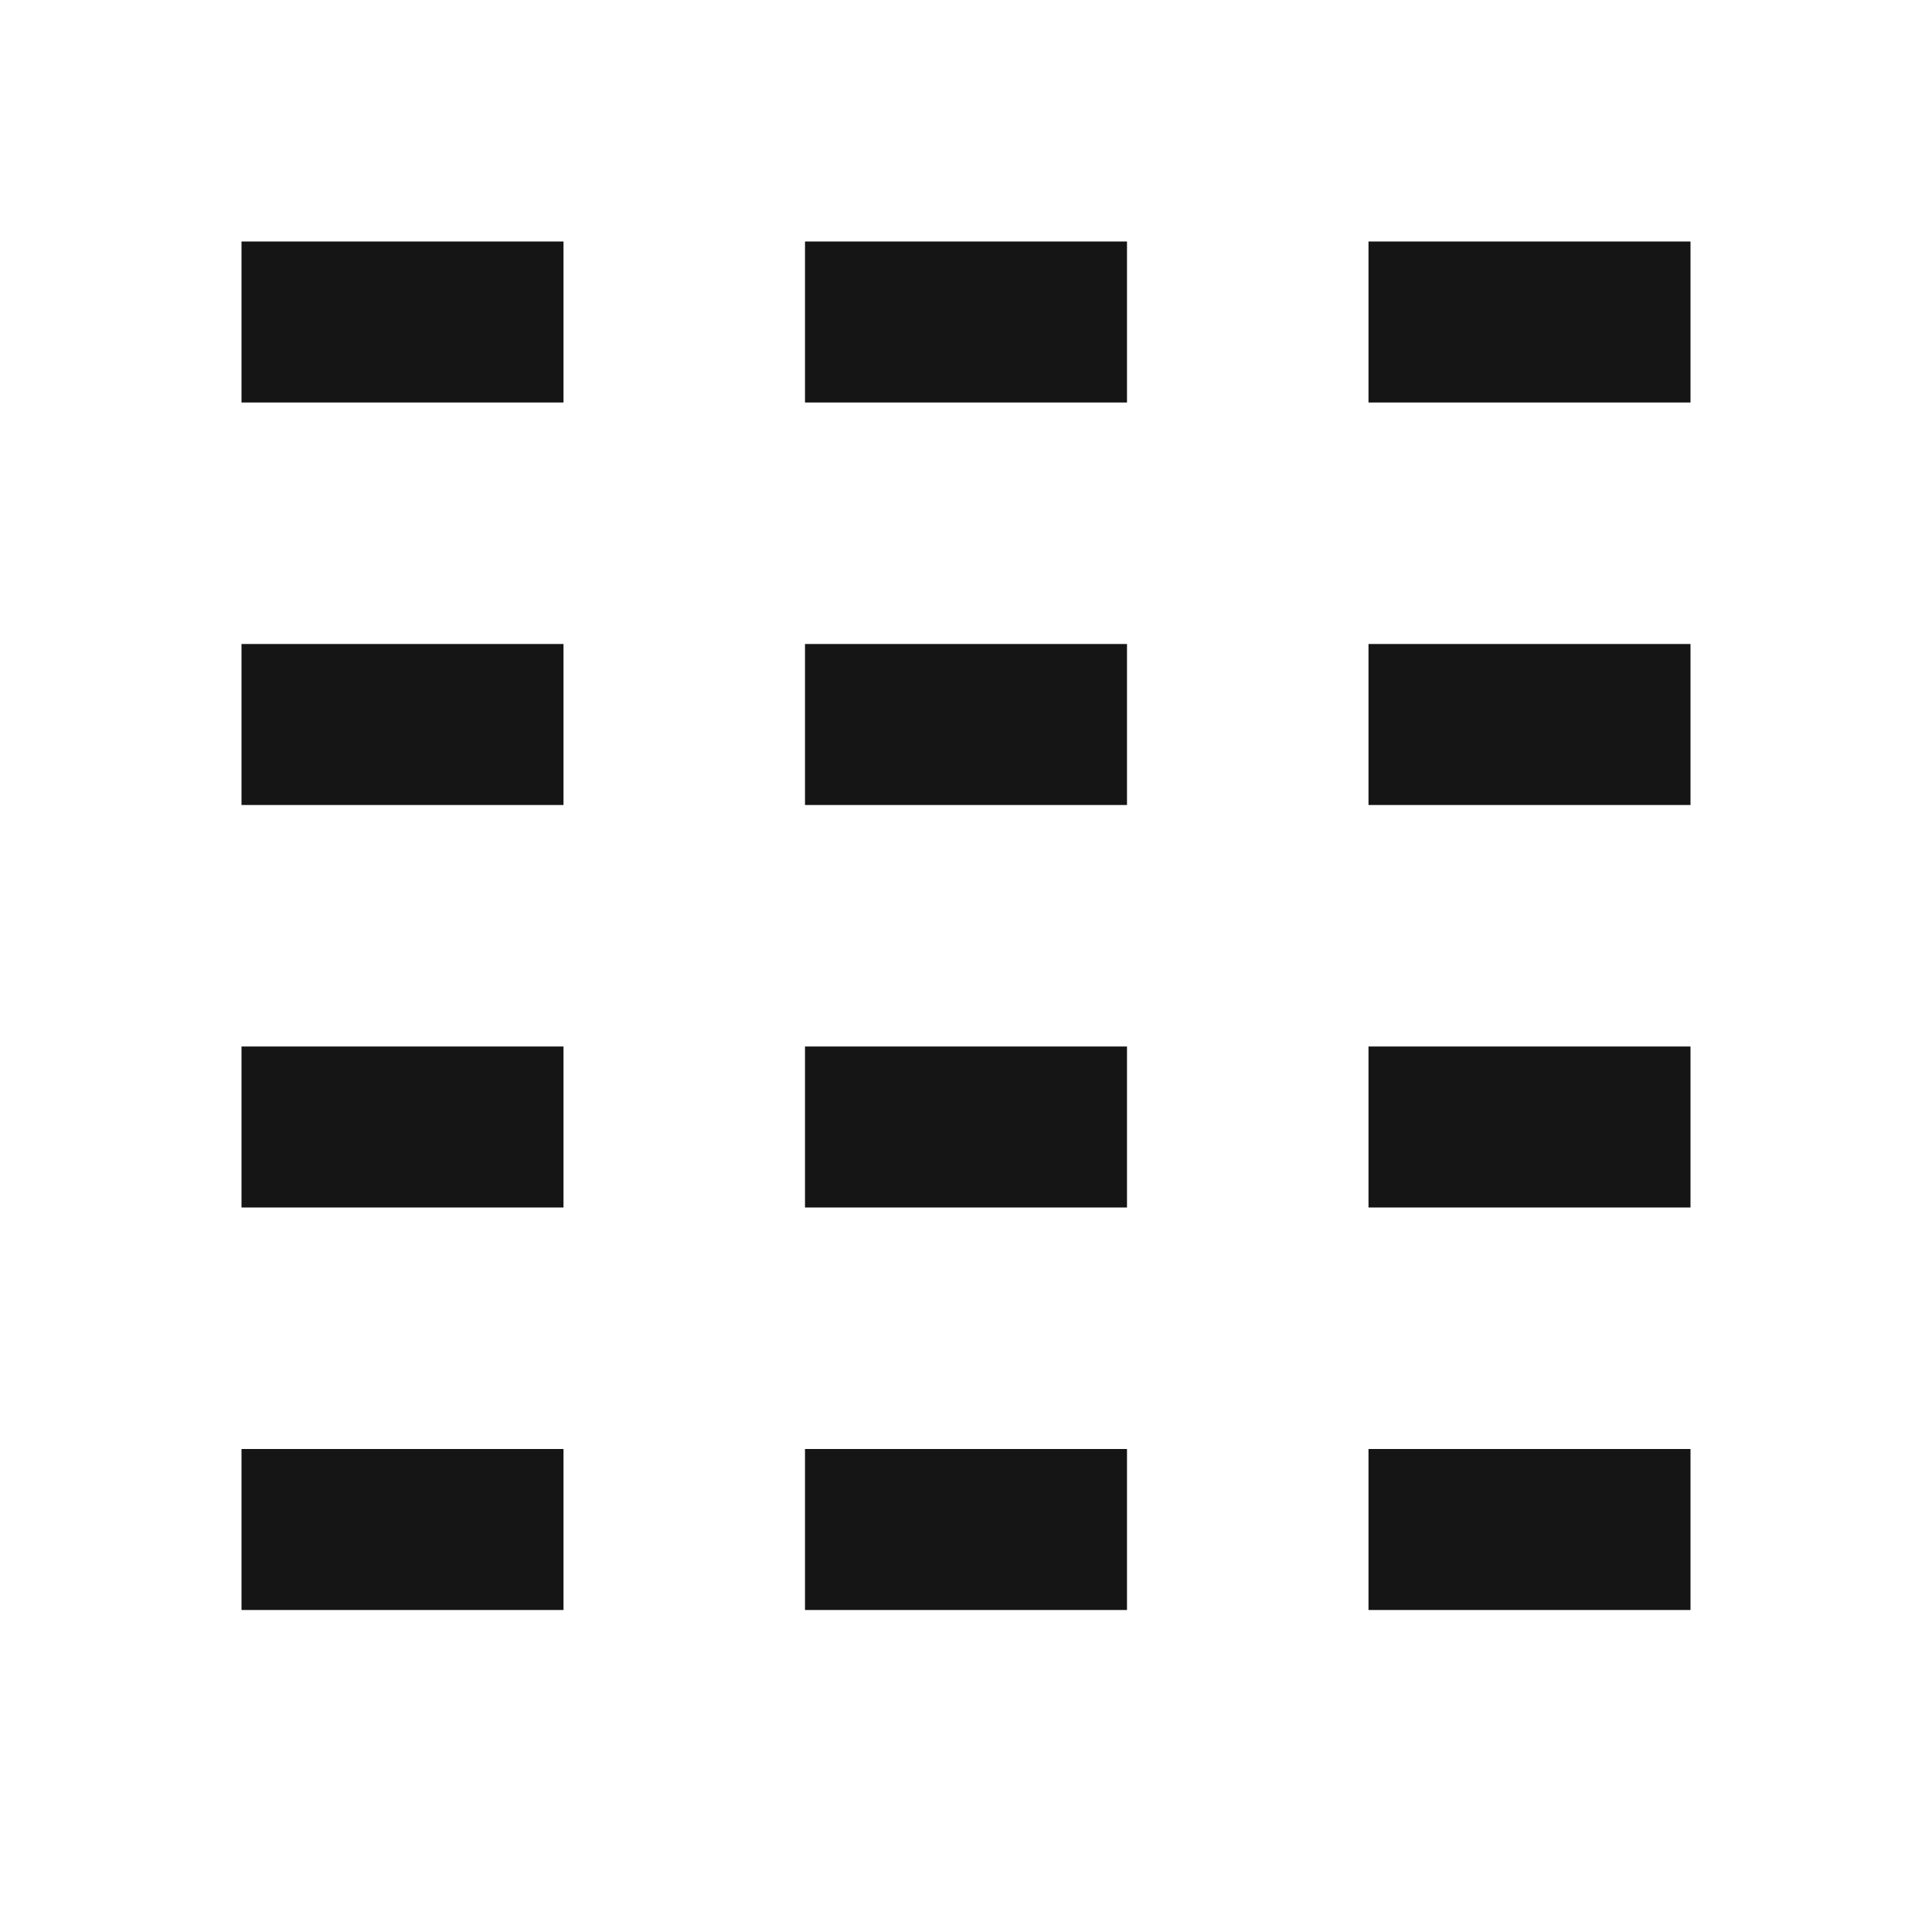
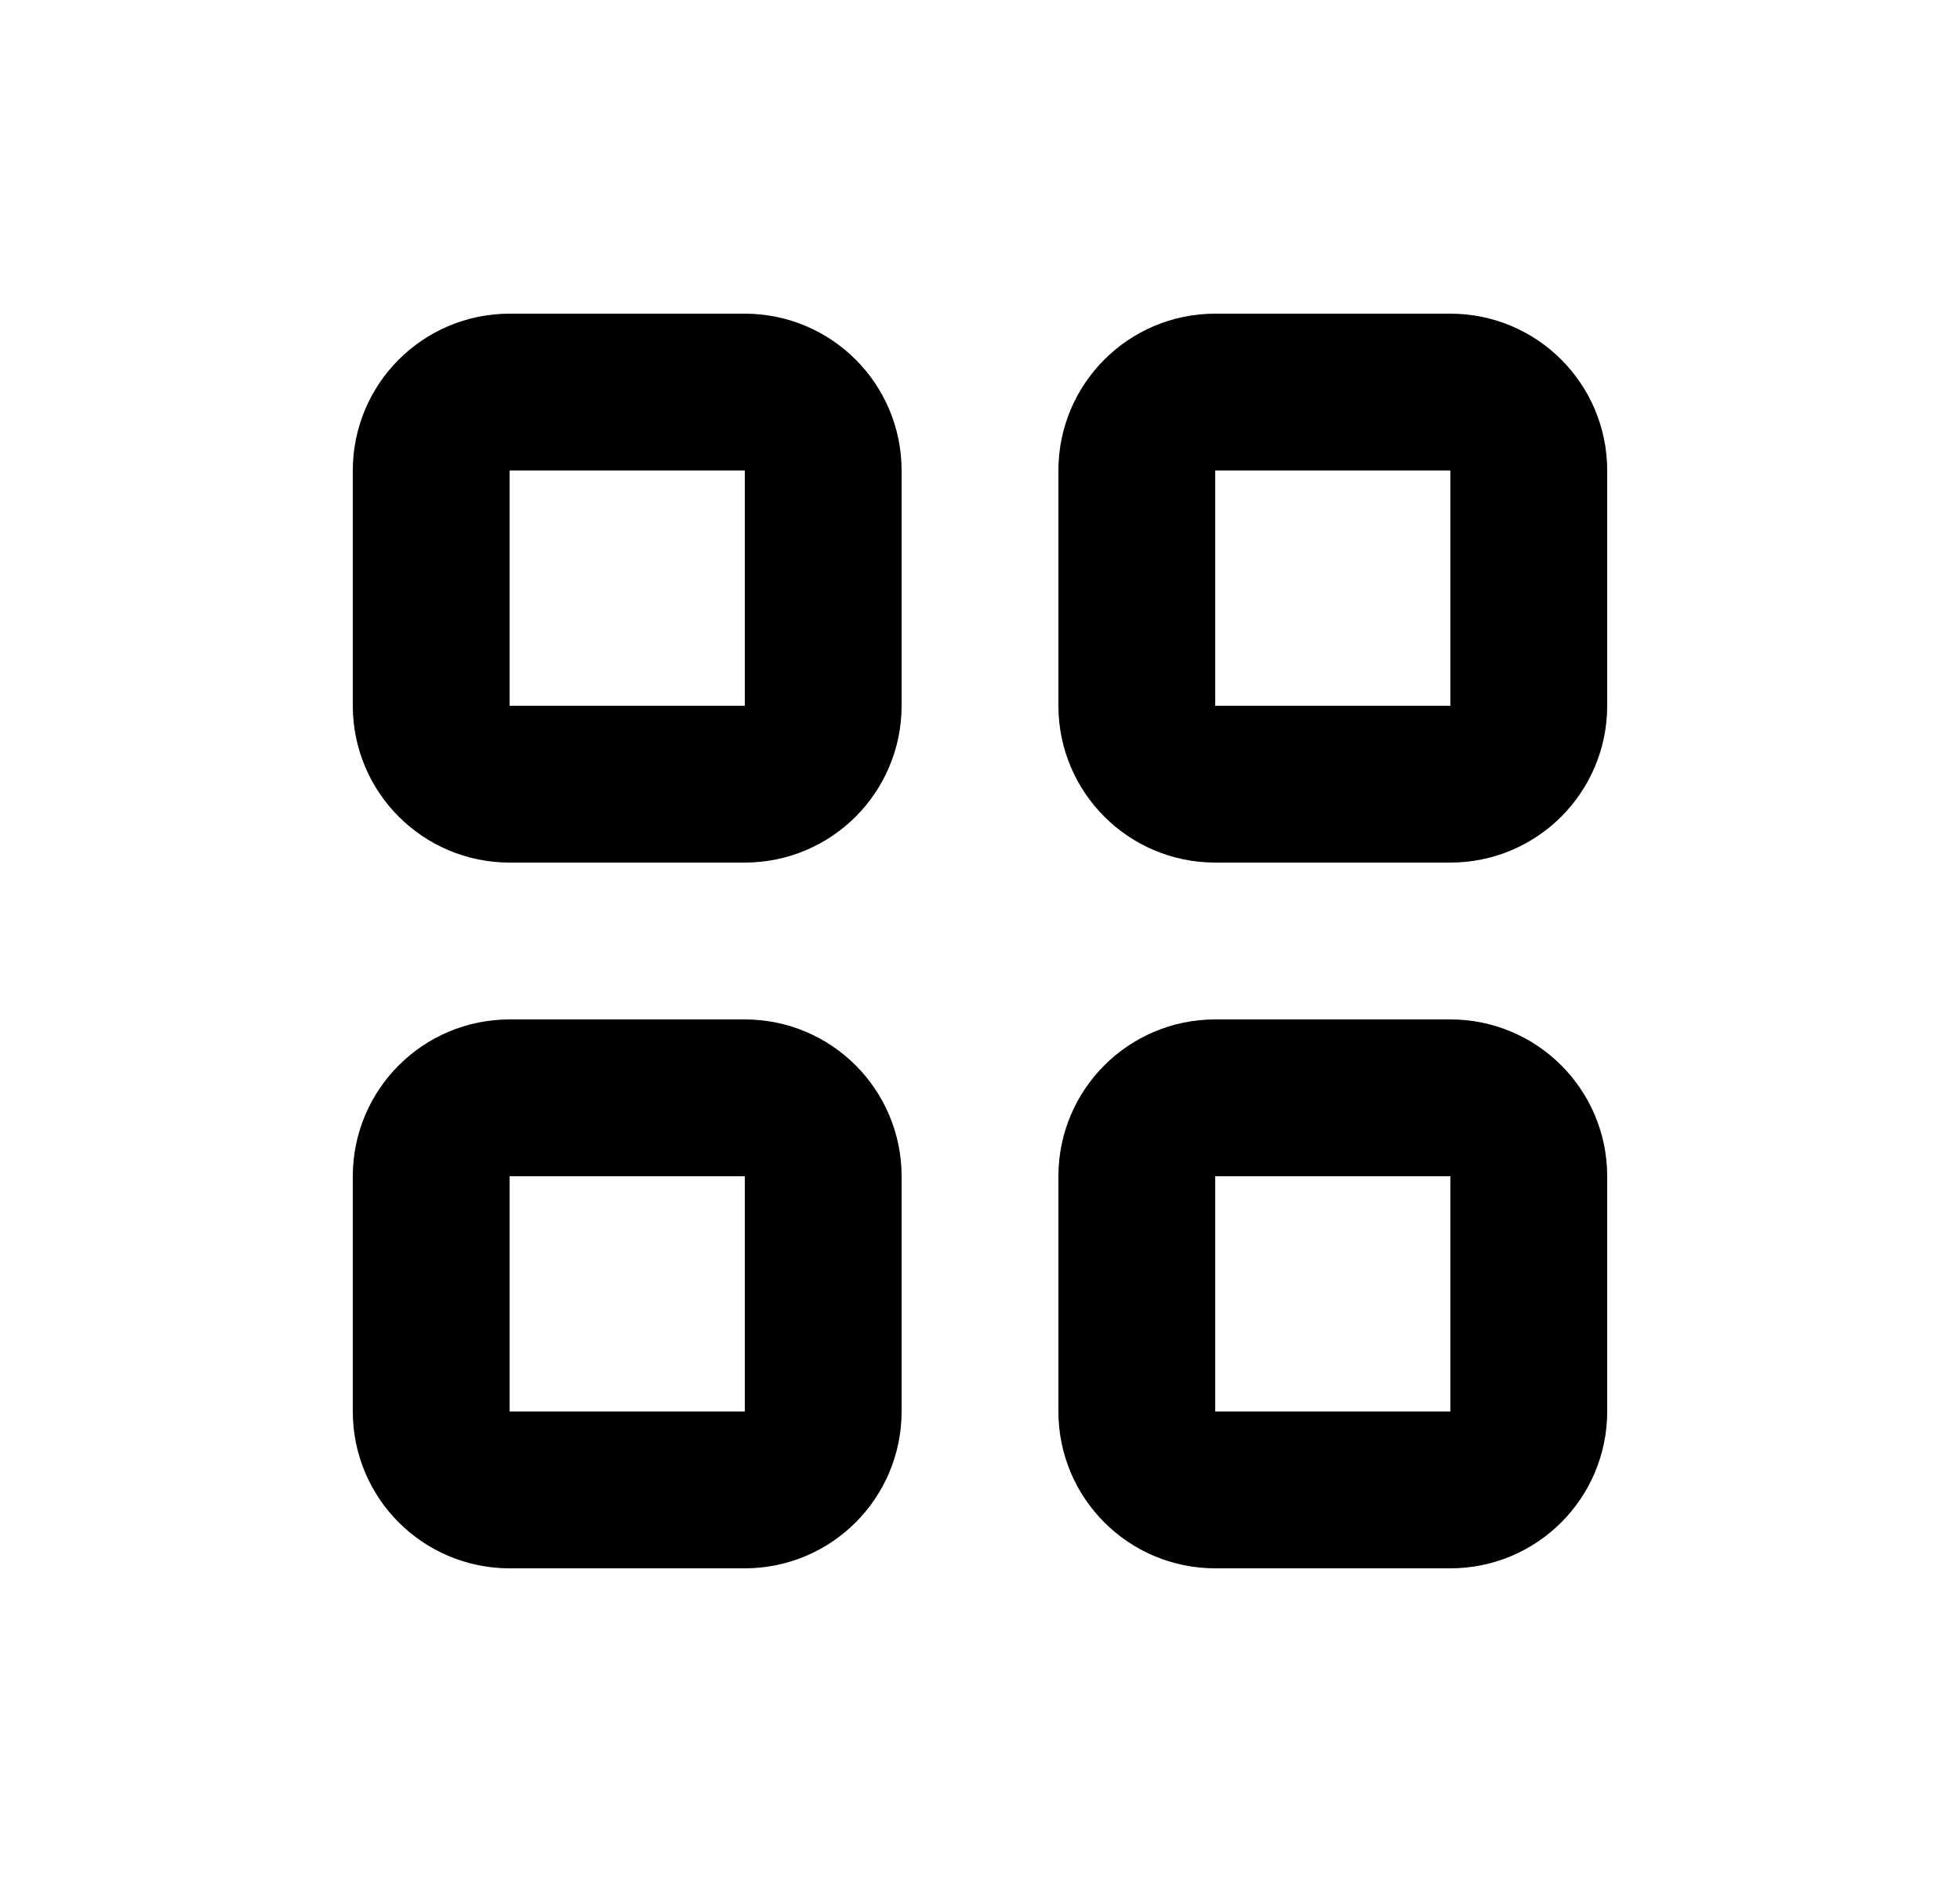
- <svg xmlns="http://www.w3.org/2000/svg" width="24" height="24" viewBox="0 0 24 24" fill="none">
-   <path d="M3 4H7" stroke="#151515" stroke-width="2" />
-   <path d="M10 4H14" stroke="#151515" stroke-width="2" />
-   <path d="M17 4H21" stroke="#151515" stroke-width="2" />
-   <path d="M3 9H7" stroke="#151515" stroke-width="2" />
-   <path d="M10 9H14" stroke="#151515" stroke-width="2" />
-   <path d="M17 9H21" stroke="#151515" stroke-width="2" />
-   <path d="M3 14H7" stroke="#151515" stroke-width="2" />
-   <path d="M10 14H14" stroke="#151515" stroke-width="2" />
-   <path d="M17 14H21" stroke="#151515" stroke-width="2" />
-   <path d="M3 19H7" stroke="#151515" stroke-width="2" />
-   <path d="M10 19H14" stroke="#151515" stroke-width="2" />
-   <path d="M17 19H21" stroke="#151515" stroke-width="2" />
+ <svg xmlns="http://www.w3.org/2000/svg" width="25" height="24" viewBox="0 0 25 24" fill="none">
+   <rect x="5.5" y="5" width="5" height="5" rx="1" stroke="black" stroke-width="2" />
+   <rect x="5.5" y="14" width="5" height="5" rx="1" stroke="black" stroke-width="2" />
+   <rect x="14.5" y="5" width="5" height="5" rx="1" stroke="black" stroke-width="2" />
+   <rect x="14.5" y="14" width="5" height="5" rx="1" stroke="black" stroke-width="2" />
</svg>
